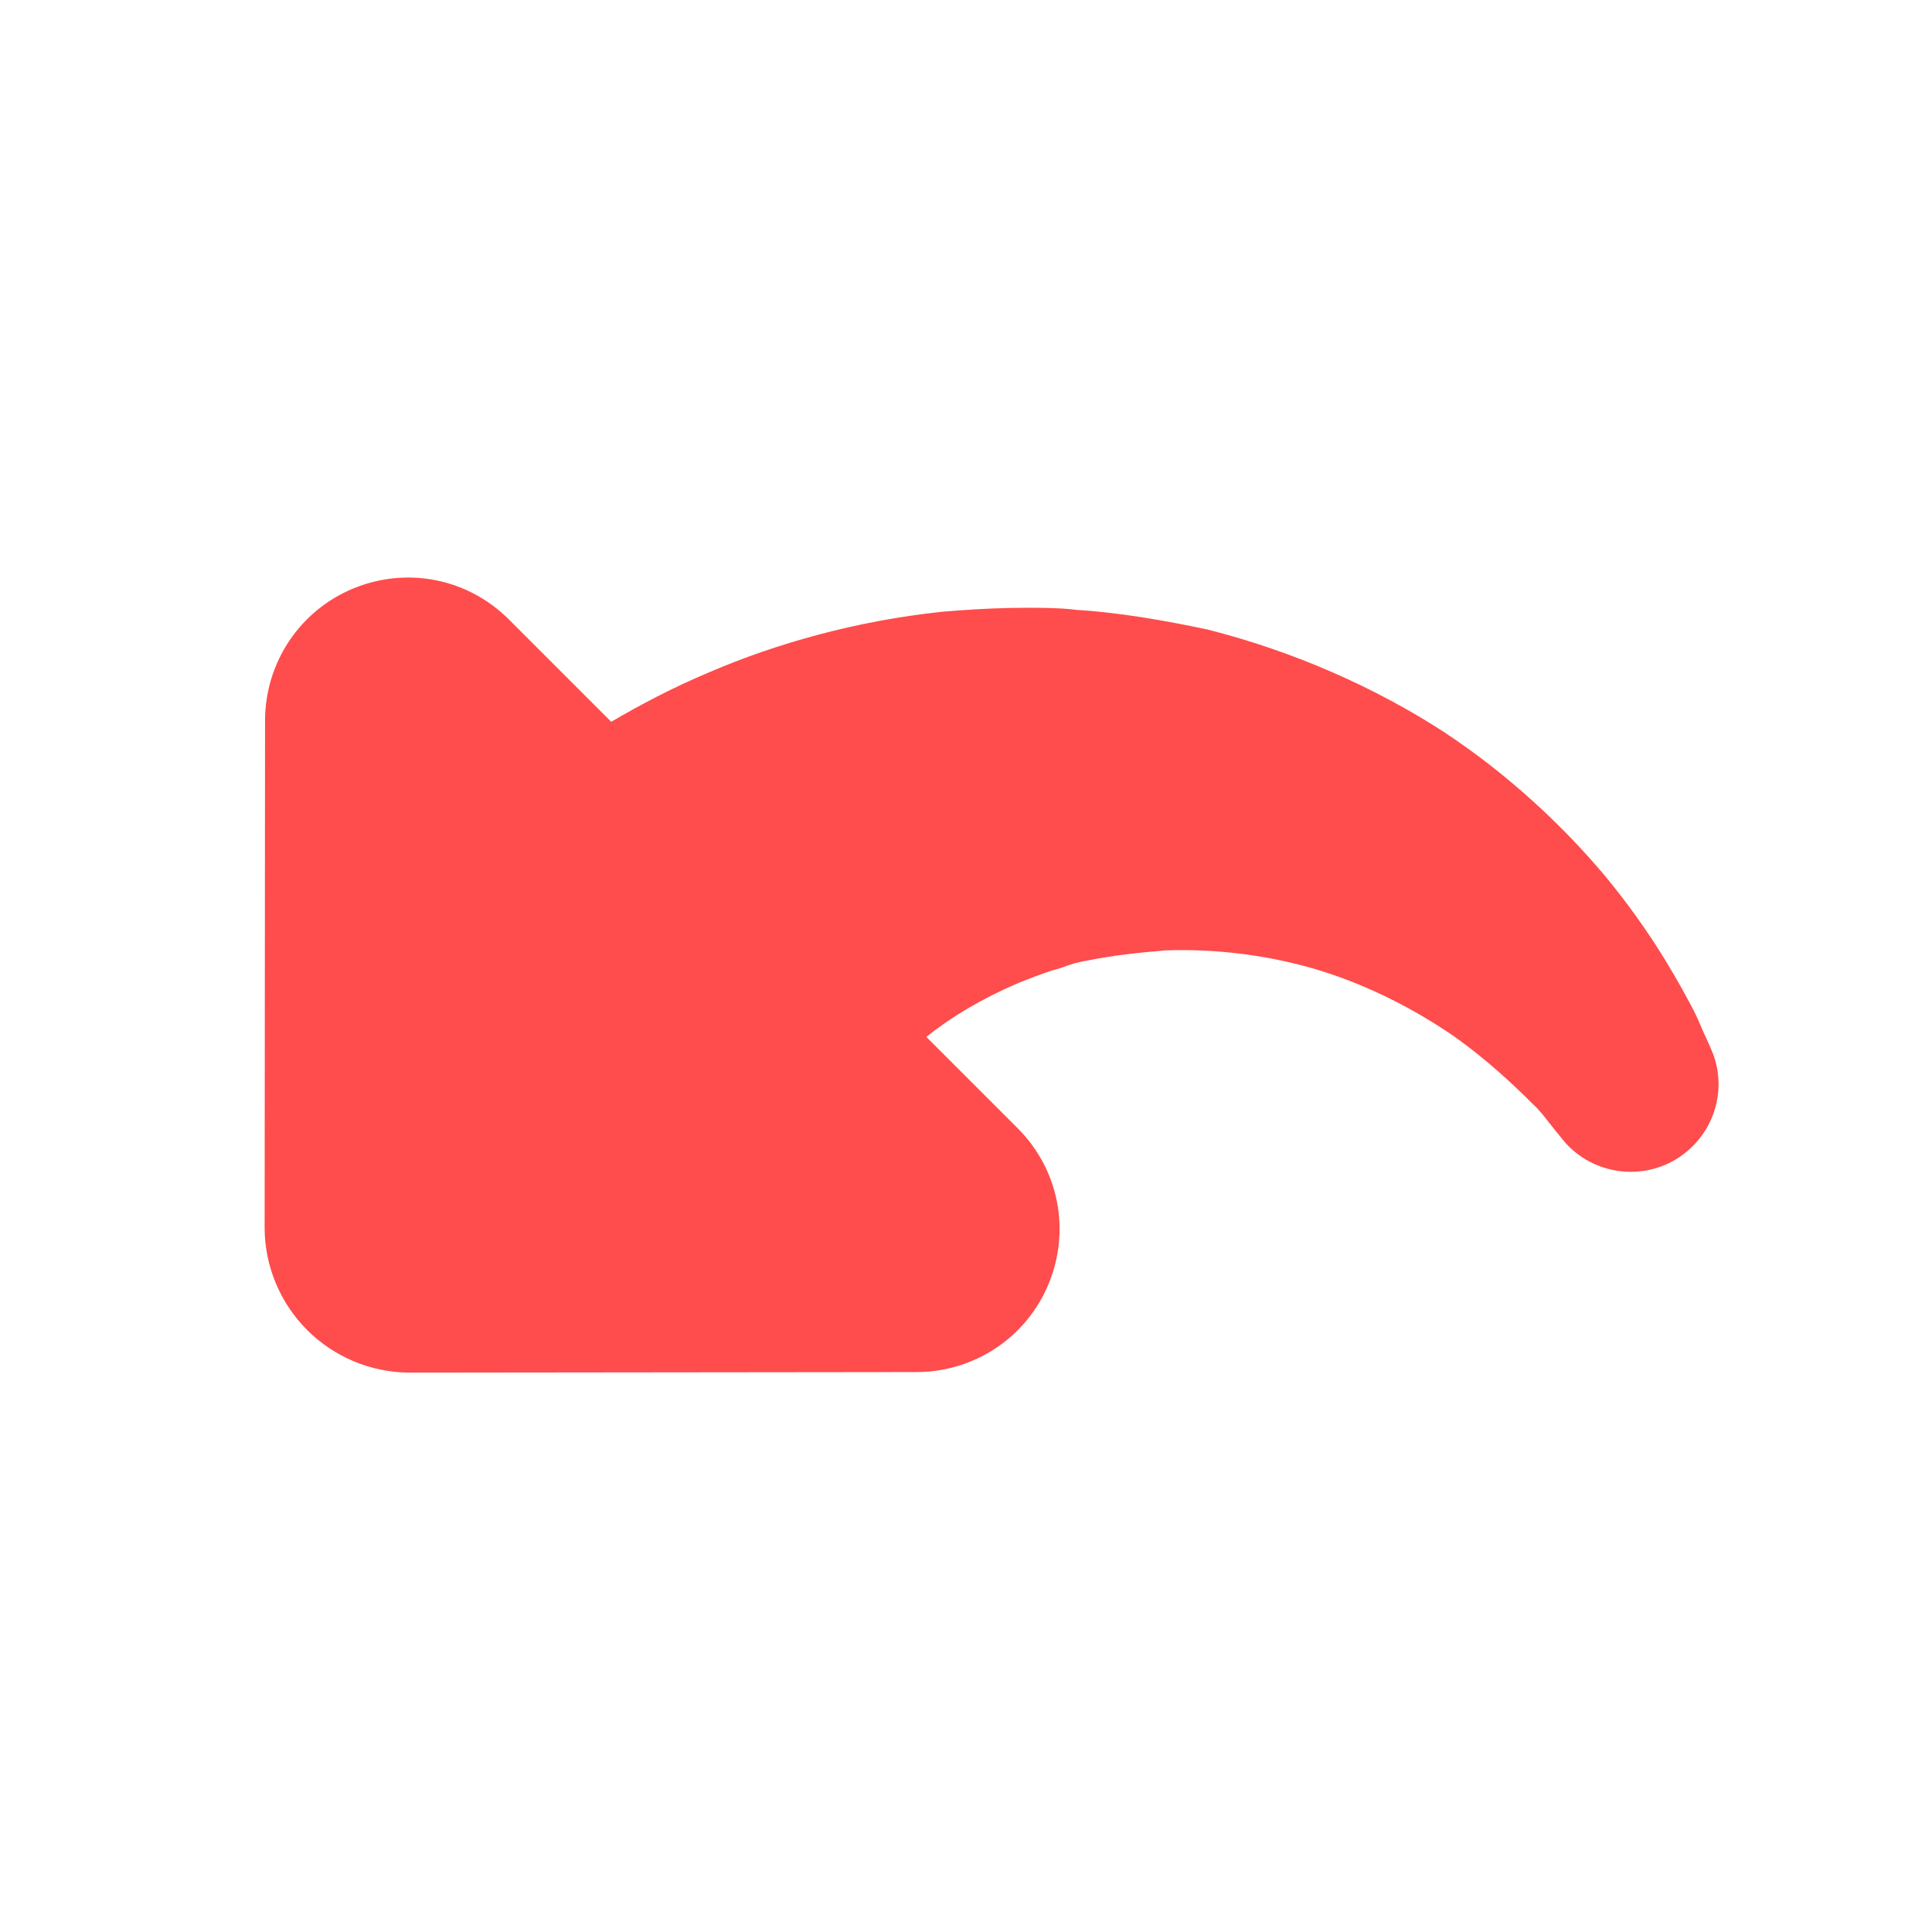
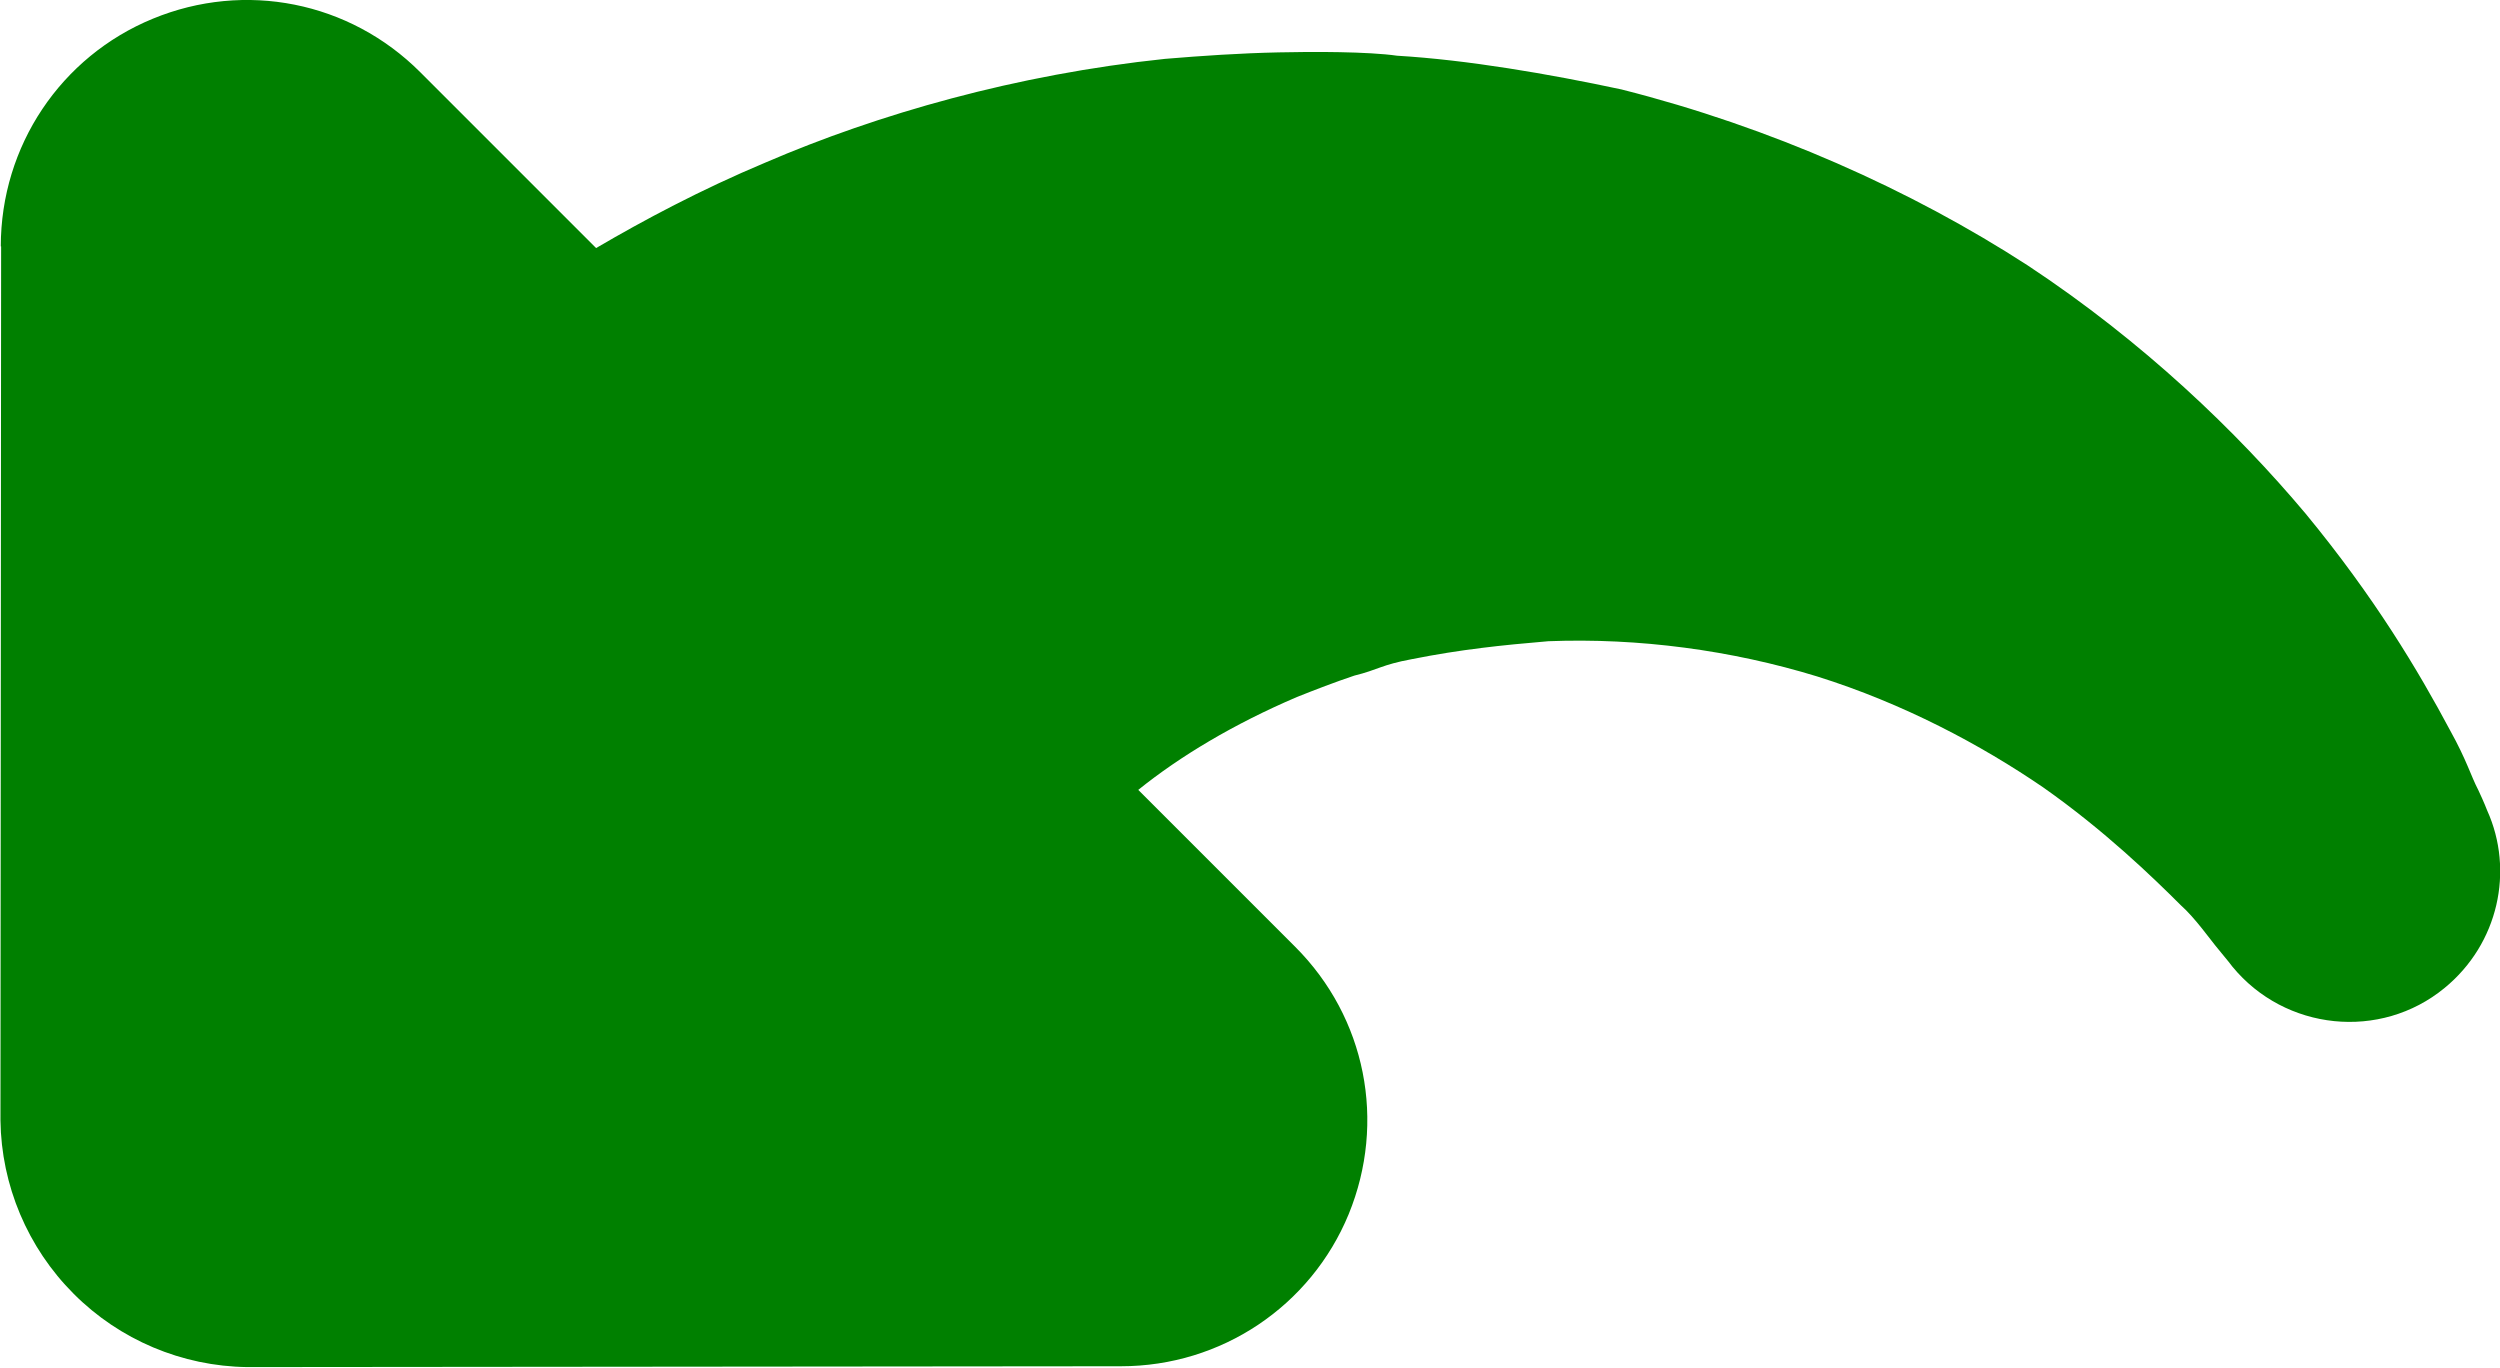
- <svg xmlns="http://www.w3.org/2000/svg" width="20px" height="20px" viewBox="0 0 20 20" version="1.1">
-   <defs />
-   <g id="Page-1" stroke="none" stroke-width="1" fill="none" fill-rule="evenodd">
-     <g id="undo" fill="#FF4C4C">
-       <path d="M15.558,12.77 L11.84,16.494 C11.561,16.767 11.183,16.921 10.79,16.921 C10.399,16.921 10.021,16.767 9.74,16.494 L6.024,12.77 C5.597,12.343 5.471,11.706 5.702,11.153 C5.933,10.6 6.465,10.243 7.067,10.243 L8.404,10.243 C8.369,9.921 8.278,9.557 8.124,9.172 C8.076,9.06 8.026,8.948 7.97,8.836 C7.893,8.71 7.901,8.675 7.795,8.521 C7.627,8.269 7.473,8.08 7.29,7.863 C6.92,7.464 6.472,7.121 5.996,6.869 C5.513,6.617 5.009,6.463 4.561,6.379 C4.12,6.302 3.714,6.295 3.476,6.295 C3.357,6.288 3.203,6.316 3.126,6.323 C3.042,6.33 2.993,6.337 2.993,6.337 C2.496,6.386 2.048,6.022 1.999,5.525 C1.957,5.105 2.202,4.727 2.573,4.587 C2.573,4.587 2.622,4.566 2.699,4.538 C2.79,4.51 2.874,4.461 3.07,4.405 C3.462,4.286 3.959,4.16 4.61,4.097 C5.254,4.041 6.031,4.055 6.851,4.223 C7.669,4.398 8.53,4.727 9.328,5.203 C9.706,5.448 10.112,5.735 10.427,6.015 C10.567,6.12 10.805,6.358 10.945,6.505 C11.106,6.673 11.253,6.841 11.401,7.016 C11.967,7.716 12.387,8.472 12.66,9.158 C12.821,9.55 12.933,9.921 13.017,10.243 L14.515,10.243 C15.117,10.243 15.649,10.6 15.88,11.153 C16.111,11.706 15.985,12.343 15.558,12.77" id="Fill-1" transform="translate(8.994247, 10.49425) scale(-1, 1) rotate(-45) translate(-8.994247, -10.49425) " />
+ <svg xmlns="http://www.w3.org/2000/svg" version="1.1" width="15.051" height="8.231" viewBox="0,0,15.051,8.231">
+   <g transform="translate(-232.7392,-175.9786)">
+     <g data-paper-data="{&quot;isPaintingLayer&quot;:true}" fill="#008000" fill-rule="evenodd" stroke="none" stroke-width="1" stroke-linecap="butt" stroke-linejoin="miter" stroke-miterlimit="10" stroke-dasharray="" stroke-dashoffset="0" style="mix-blend-mode: normal">
+       <path d="M232.744,177.462c0,-0.604 0.361,-1.143 0.916,-1.371c0.554,-0.228 1.183,-0.104 1.609,0.322l1.059,1.059c0.287,-0.168 0.629,-0.351 1.02,-0.515c0.678,-0.292 1.51,-0.53 2.405,-0.624c0.228,-0.019 0.451,-0.034 0.684,-0.039c0.203,-0.005 0.54,-0.005 0.713,0.02c0.421,0.025 0.911,0.109 1.351,0.203c0.901,0.228 1.742,0.604 2.445,1.059c0.698,0.461 1.258,1 1.674,1.495c0.416,0.505 0.678,0.945 0.871,1.307c0.099,0.178 0.124,0.272 0.168,0.356c0.035,0.074 0.054,0.124 0.054,0.124c0.163,0.361 0.069,0.802 -0.257,1.069c-0.386,0.317 -0.96,0.257 -1.277,-0.129c0,0 -0.03,-0.04 -0.084,-0.104c-0.05,-0.059 -0.139,-0.188 -0.228,-0.267c-0.168,-0.168 -0.46,-0.45 -0.827,-0.708c-0.376,-0.257 -0.841,-0.505 -1.361,-0.668c-0.515,-0.158 -1.074,-0.233 -1.618,-0.212c-0.283,0.024 -0.525,0.049 -0.822,0.108c-0.184,0.034 -0.203,0.064 -0.346,0.099c-0.119,0.04 -0.233,0.084 -0.346,0.129c-0.381,0.163 -0.703,0.356 -0.955,0.559l0.945,0.945c0.426,0.426 0.549,1.054 0.322,1.609c-0.228,0.554 -0.767,0.916 -1.371,0.916l-5.261,0.005c-0.392,-0.005 -0.768,-0.164 -1.044,-0.441c-0.278,-0.278 -0.436,-0.654 -0.441,-1.044l0.004,-5.262" />
    </g>
  </g>
</svg>
